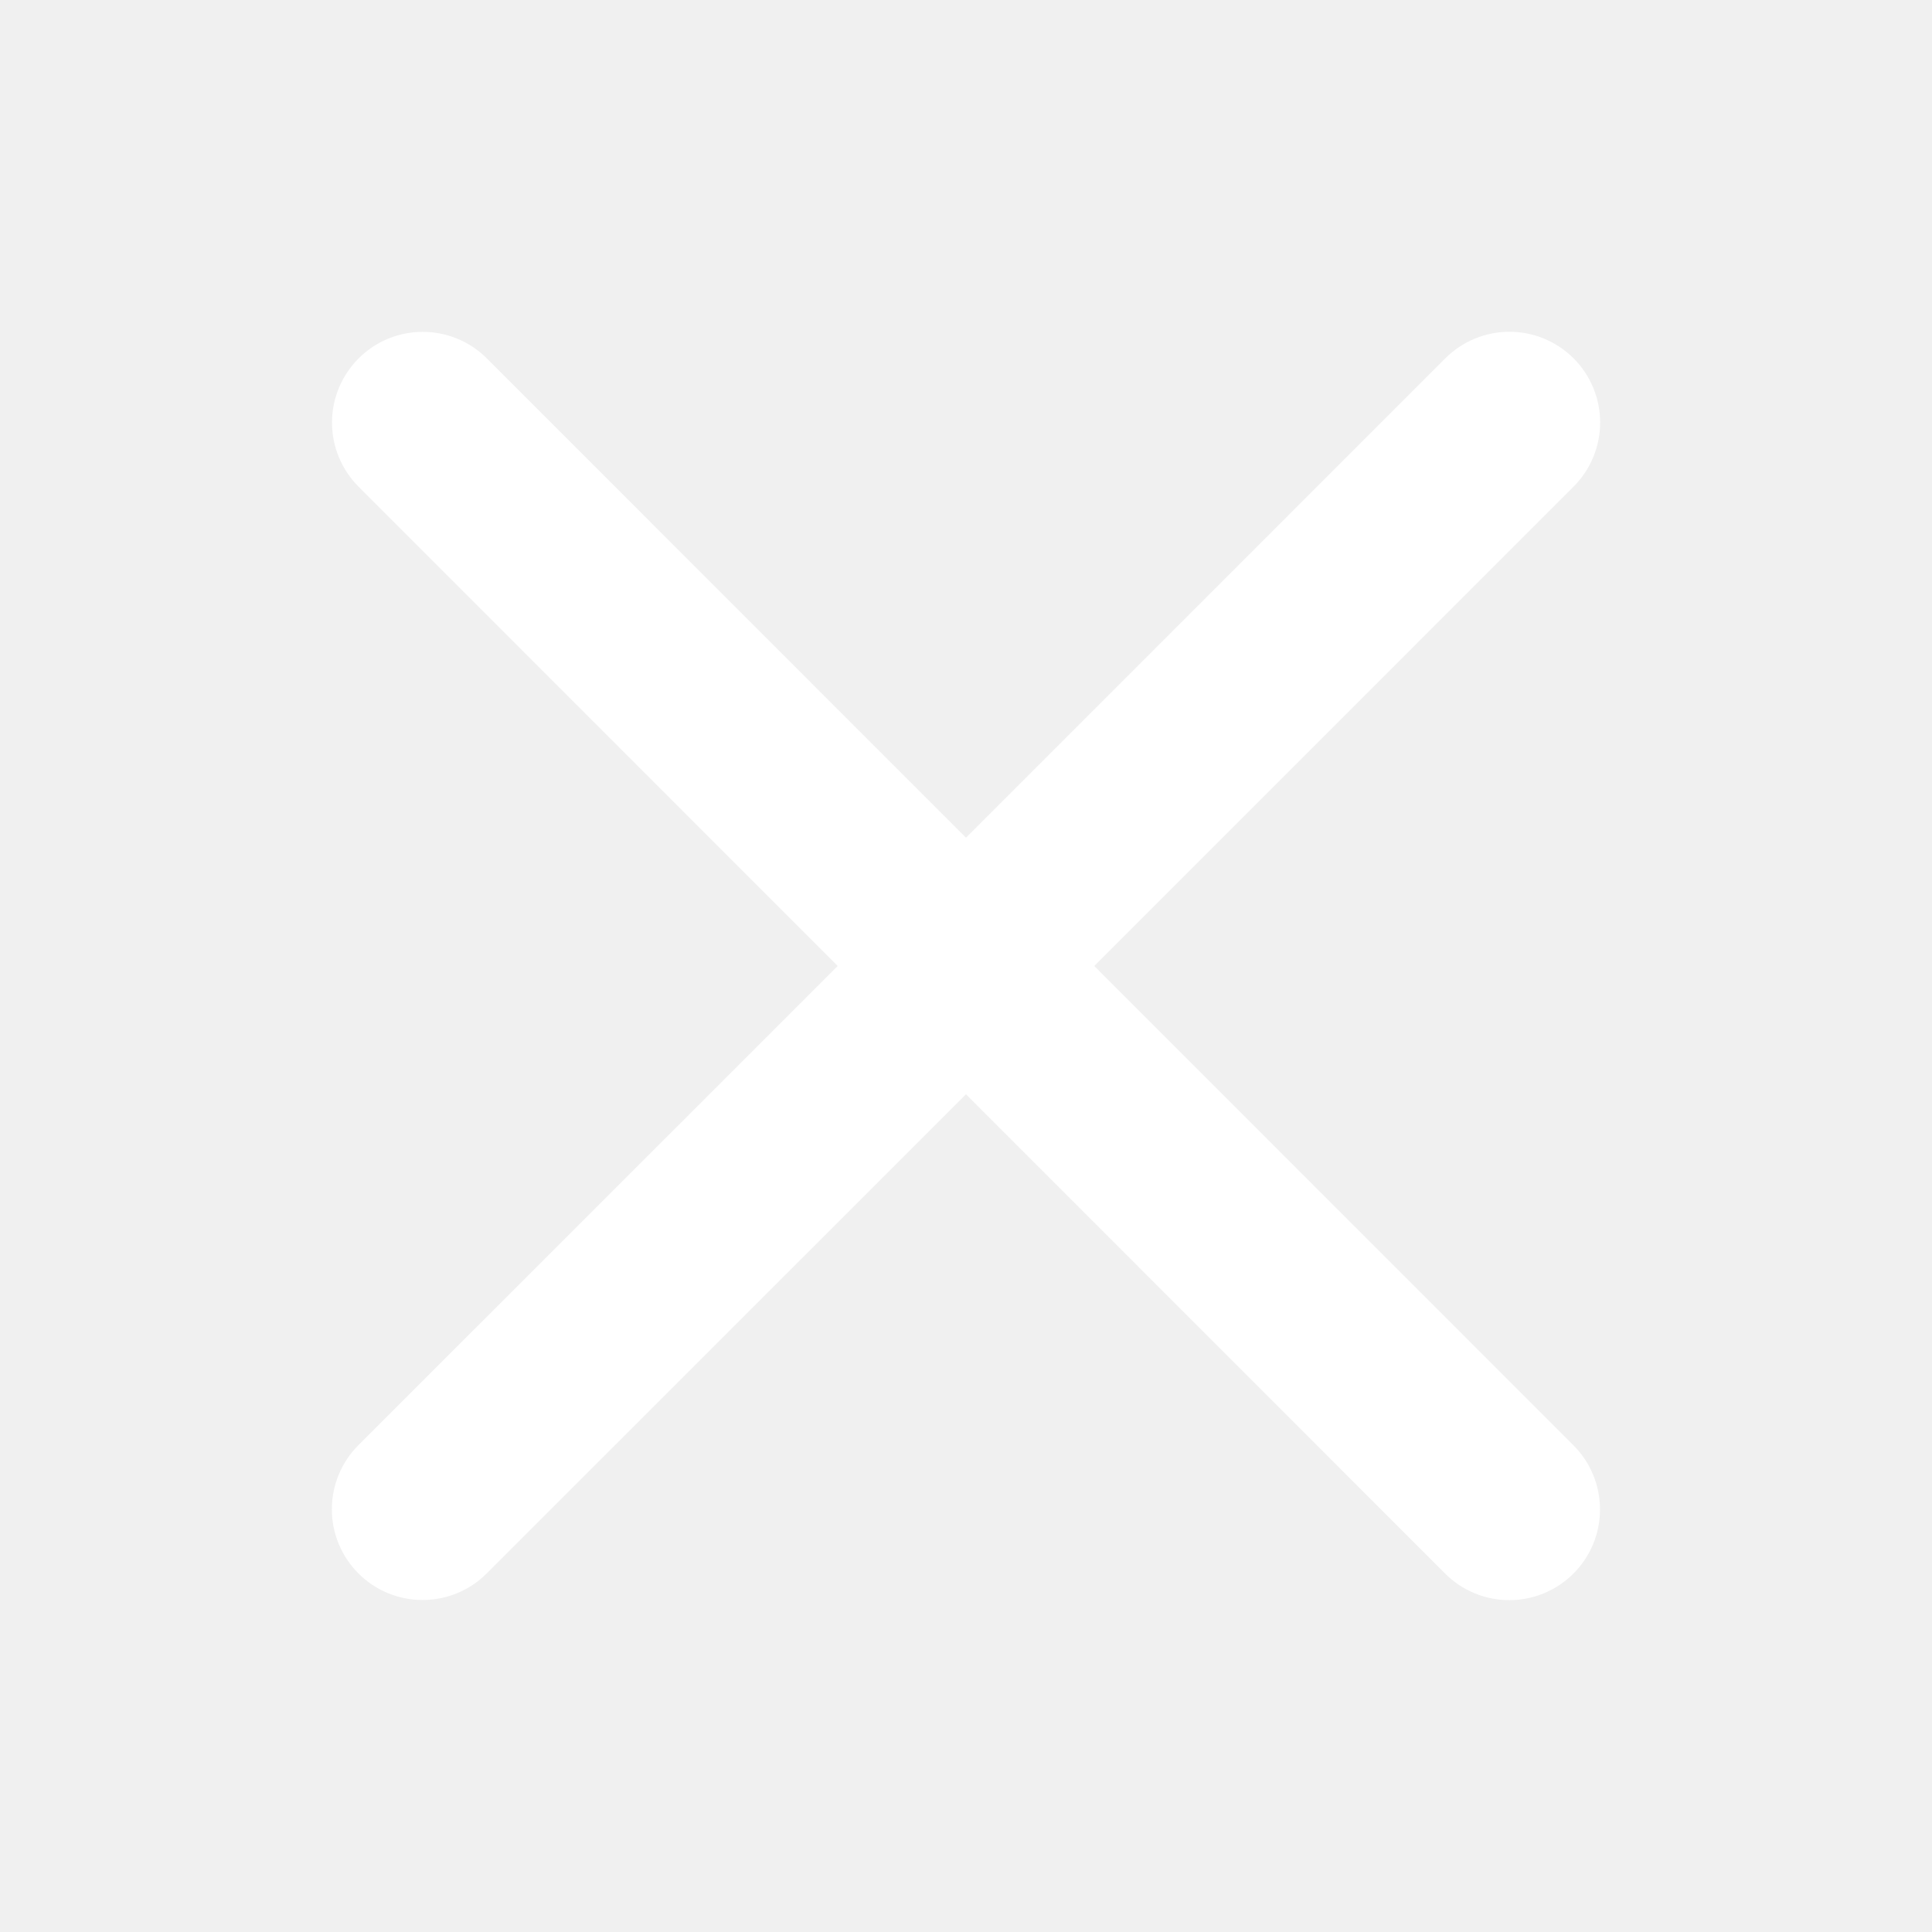
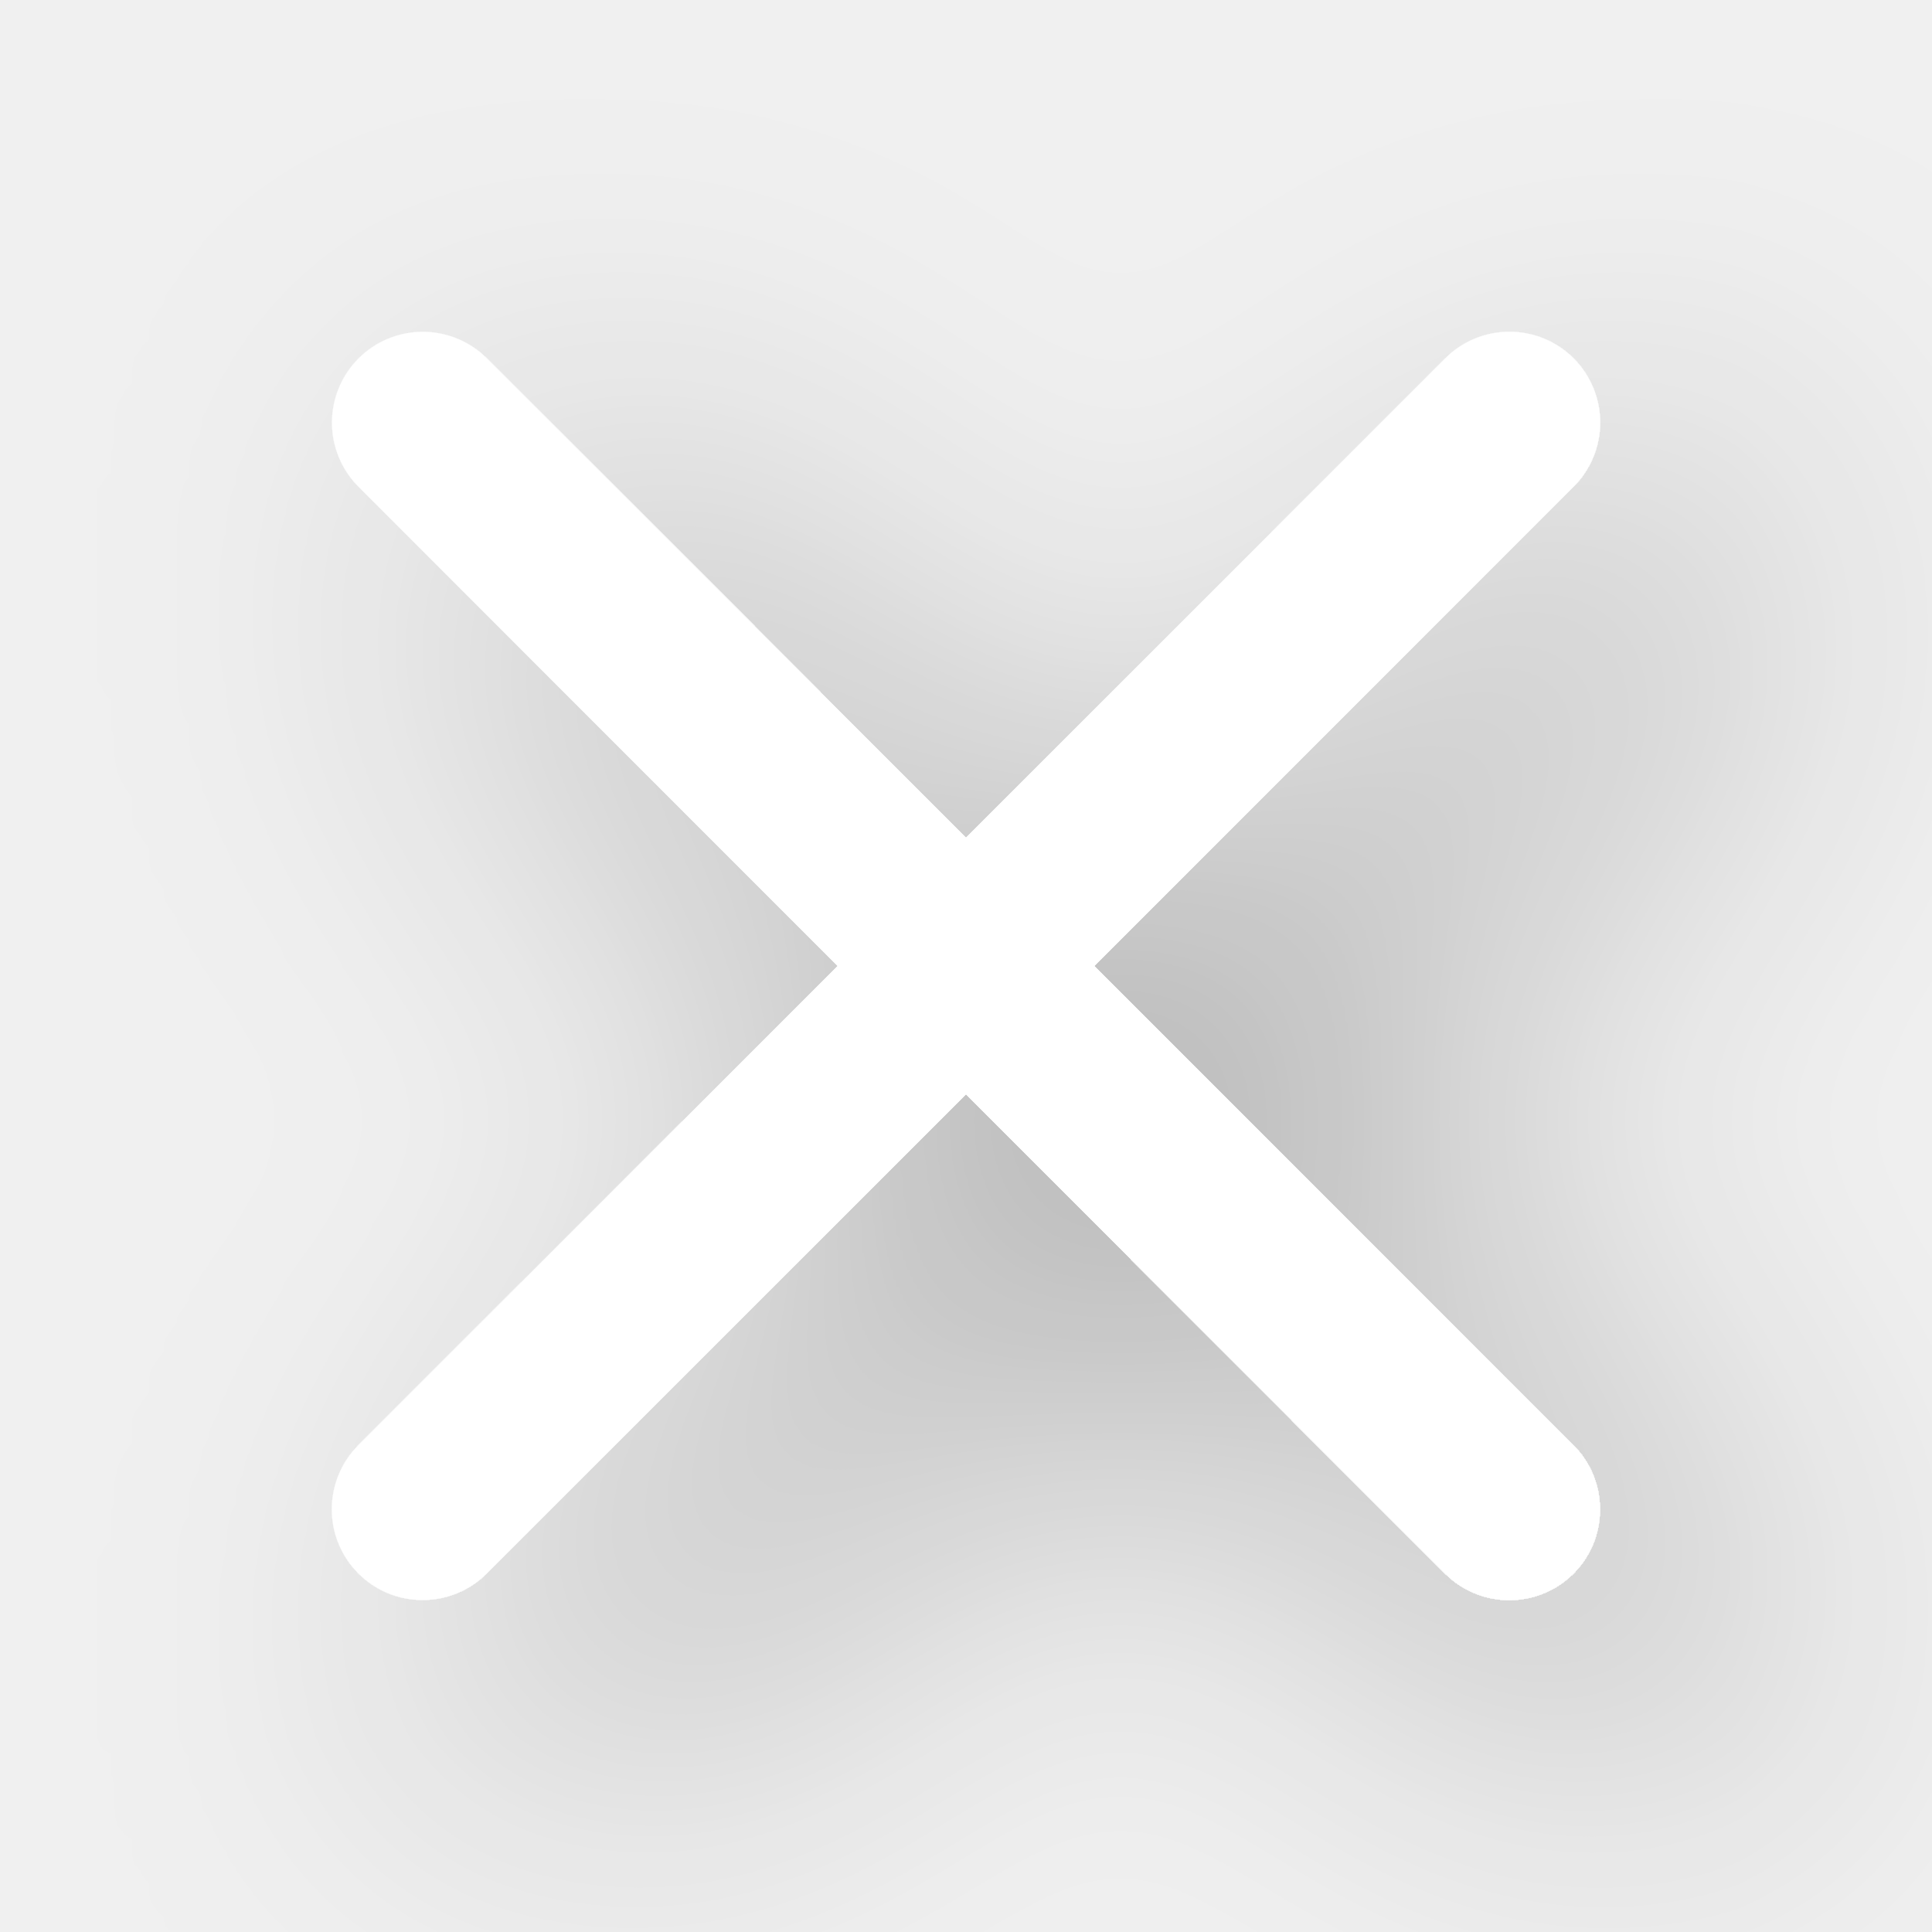
<svg xmlns="http://www.w3.org/2000/svg" width="25" height="25" viewBox="0 0 25 25" fill="none">
-   <path d="M20.36 18.702C20.581 18.922 20.704 19.221 20.704 19.532C20.704 19.844 20.581 20.142 20.36 20.362C20.14 20.582 19.842 20.706 19.53 20.706C19.219 20.706 18.92 20.582 18.7 20.362L12.5 14.16L6.298 20.36C6.078 20.581 5.779 20.704 5.468 20.704C5.156 20.704 4.858 20.581 4.638 20.36C4.418 20.14 4.294 19.842 4.294 19.53C4.294 19.219 4.418 18.92 4.638 18.7L10.84 12.5L4.64 6.298C4.42 6.078 4.296 5.779 4.296 5.468C4.296 5.157 4.42 4.858 4.64 4.638C4.86 4.418 5.158 4.294 5.47 4.294C5.781 4.294 6.08 4.418 6.3 4.638L12.5 10.84L18.702 4.637C18.922 4.417 19.221 4.293 19.532 4.293C19.844 4.293 20.142 4.417 20.362 4.637C20.582 4.857 20.706 5.156 20.706 5.467C20.706 5.778 20.582 6.077 20.362 6.297L14.16 12.5L20.36 18.702Z" fill="white" />
+   <g clip-path="url(#clip0_744_10)">
+     <g filter="url(#filter0_d_744_10)">
+       <path d="M20.36 18.702C20.581 18.922 20.704 19.221 20.704 19.532C20.704 19.844 20.581 20.142 20.36 20.362C20.14 20.582 19.842 20.706 19.53 20.706C19.219 20.706 18.92 20.582 18.7 20.362L12.5 14.16L6.298 20.36C6.078 20.581 5.779 20.704 5.468 20.704C5.156 20.704 4.858 20.581 4.638 20.36C4.418 20.14 4.294 19.842 4.294 19.53C4.294 19.219 4.418 18.92 4.638 18.7L10.84 12.5L4.64 6.298C4.42 6.078 4.296 5.779 4.296 5.468C4.296 5.157 4.42 4.858 4.64 4.638C4.86 4.418 5.158 4.294 5.47 4.294C5.781 4.294 6.08 4.418 6.3 4.638L12.5 10.84L18.702 4.637C18.922 4.417 19.221 4.293 19.532 4.293C19.844 4.293 20.142 4.417 20.362 4.637C20.582 4.857 20.706 5.156 20.706 5.467C20.706 5.778 20.582 6.077 20.362 6.297L14.16 12.5L20.36 18.702Z" fill="white" />
+     </g>
+   </g>
+   <defs>
+     <filter id="filter0_d_744_10" x="0.294" y="0.293" width="28.412" height="28.413" filterUnits="userSpaceOnUse" color-interpolation-filters="sRGB">
+       <feFlood flood-opacity="0" result="BackgroundImageFix" />
+       <feColorMatrix in="SourceAlpha" type="matrix" values="0 0 0 0 0 0 0 0 0 0 0 0 0 0 0 0 0 0 127 0" result="hardAlpha" />
+       <feOffset dx="2" dy="2" />
+       <feGaussianBlur stdDeviation="3" />
+       <feComposite in2="hardAlpha" operator="out" />
+       <feColorMatrix type="matrix" values="0 0 0 0 0 0 0 0 0 0 0 0 0 0 0 0 0 0 0.35 0" />
+       <feBlend mode="normal" in2="BackgroundImageFix" result="effect1_dropShadow_744_10" />
+       <feBlend mode="normal" in="SourceGraphic" in2="effect1_dropShadow_744_10" result="shape" />
+     </filter>
+     <clipPath id="clip0_744_10">
+       <rect width="25" height="25" fill="white" />
+     </clipPath>
+   </defs>
</svg>
